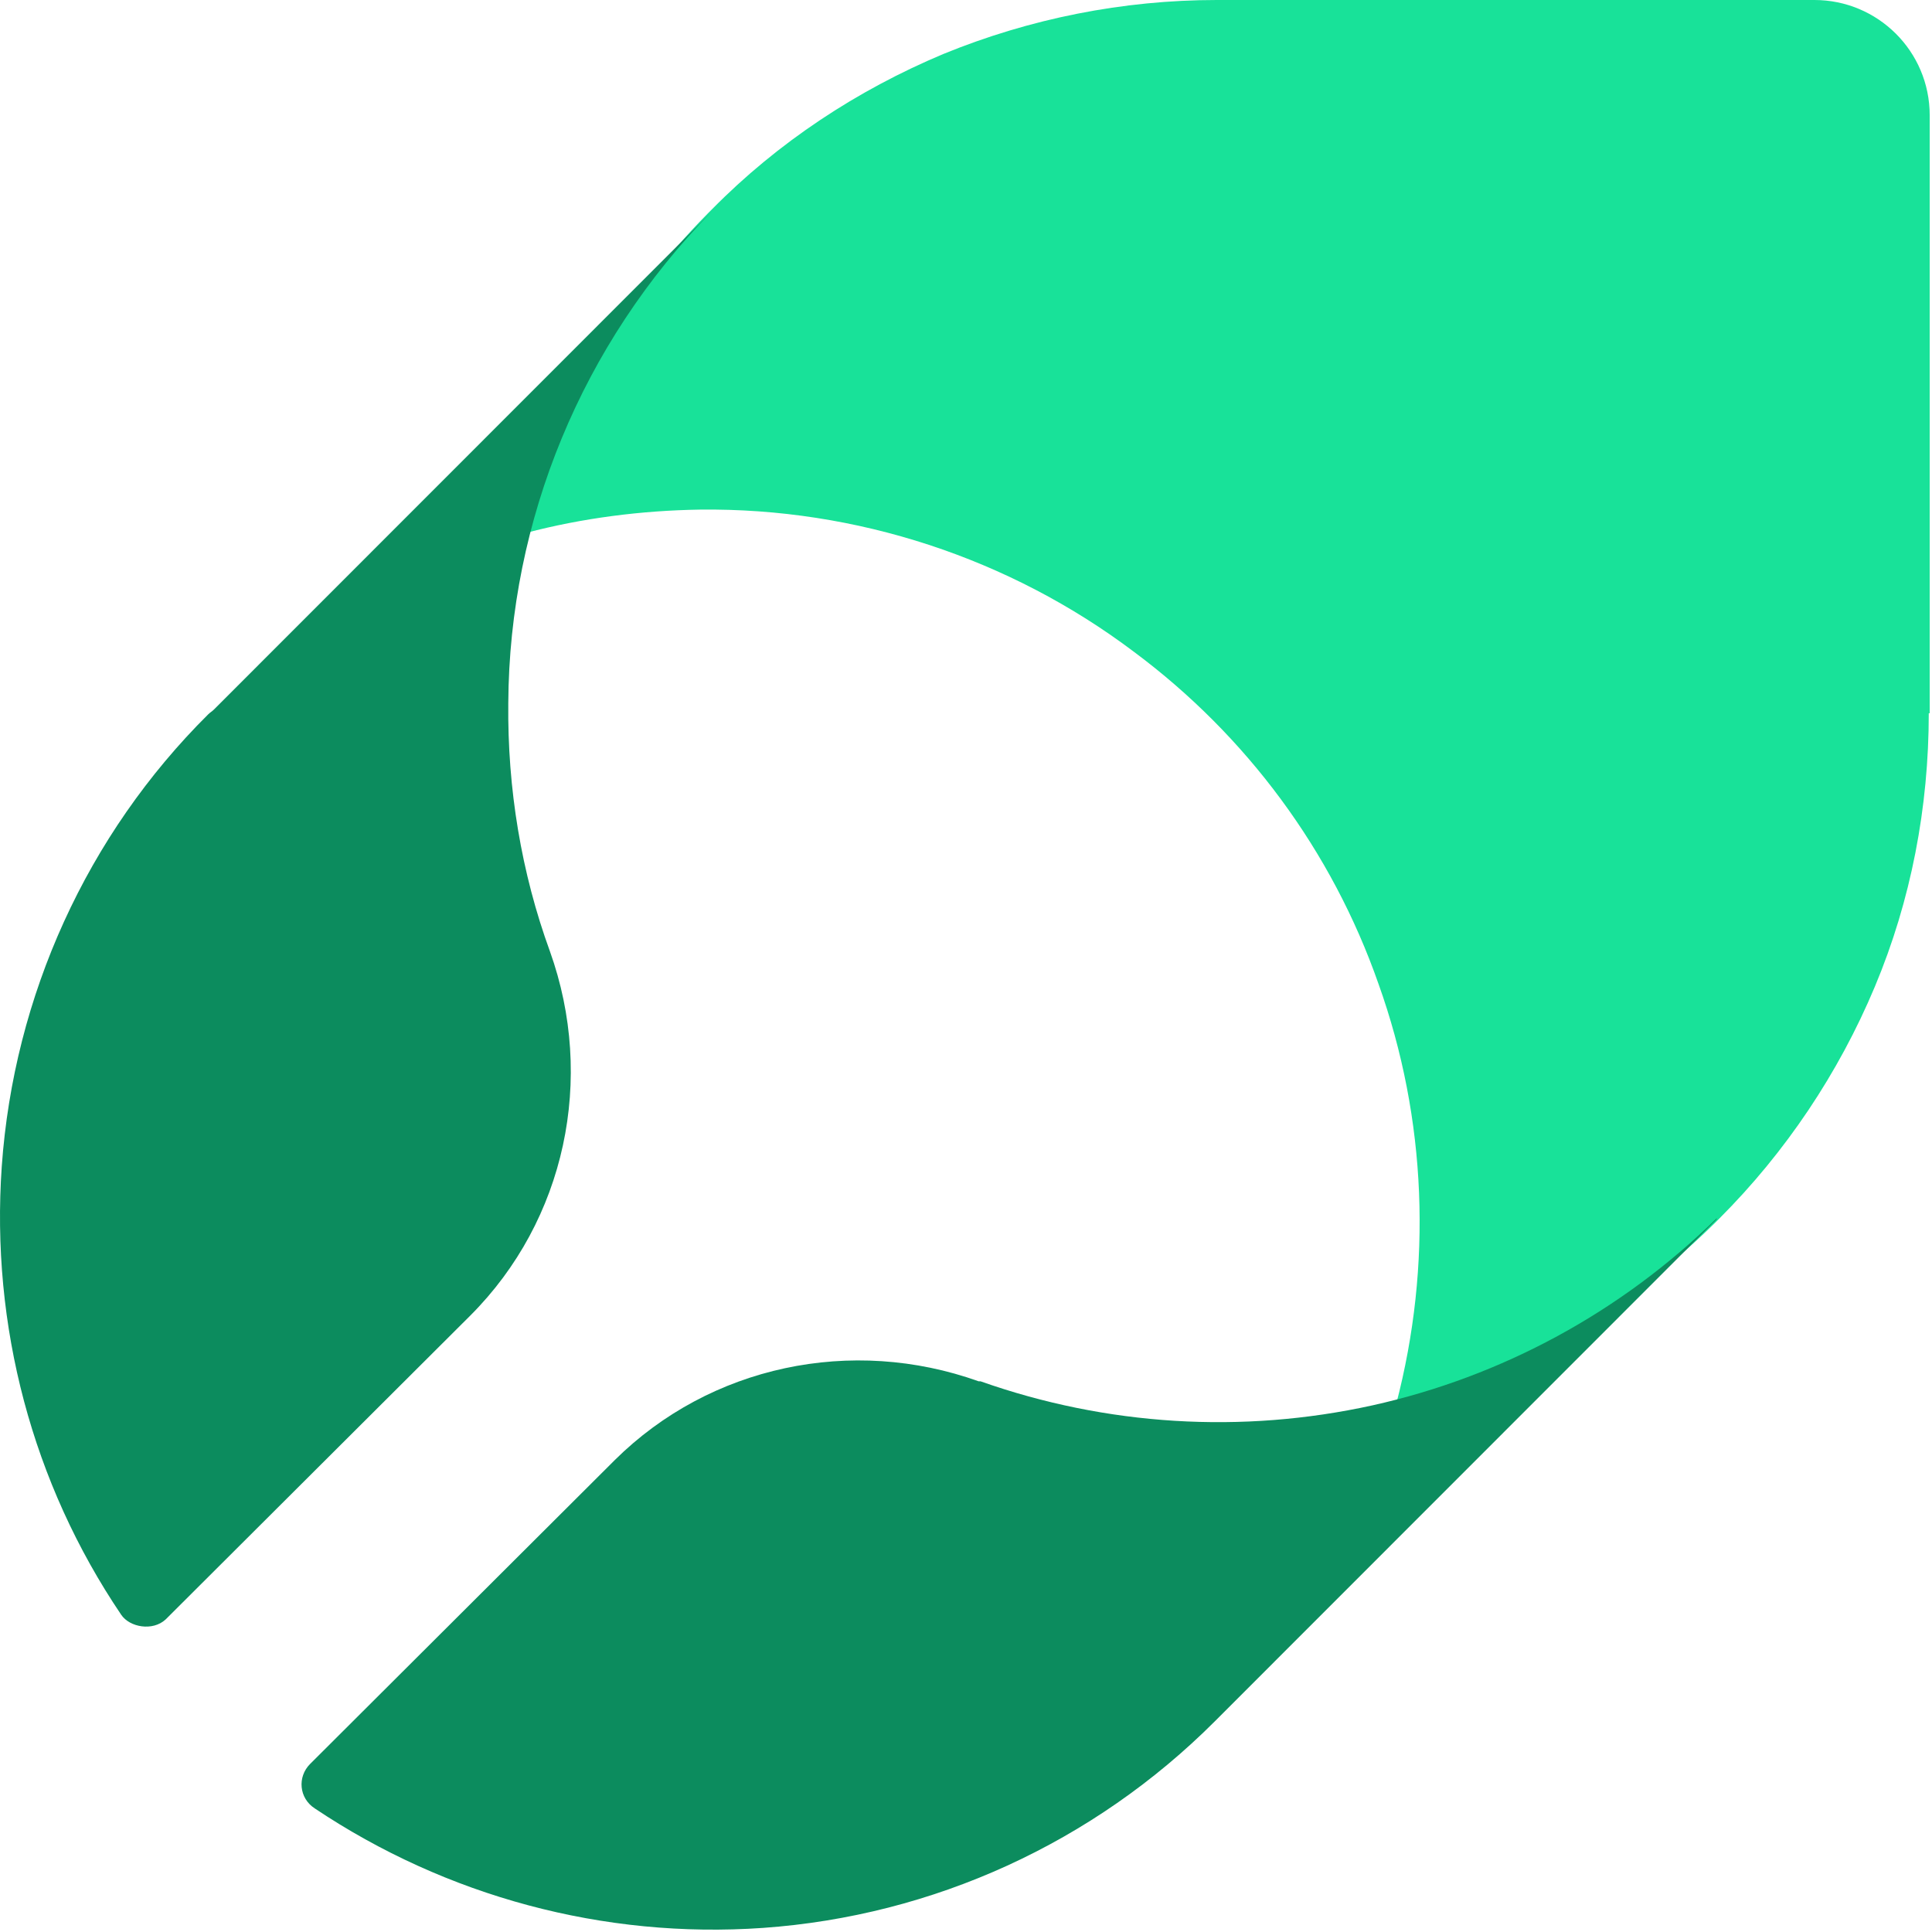
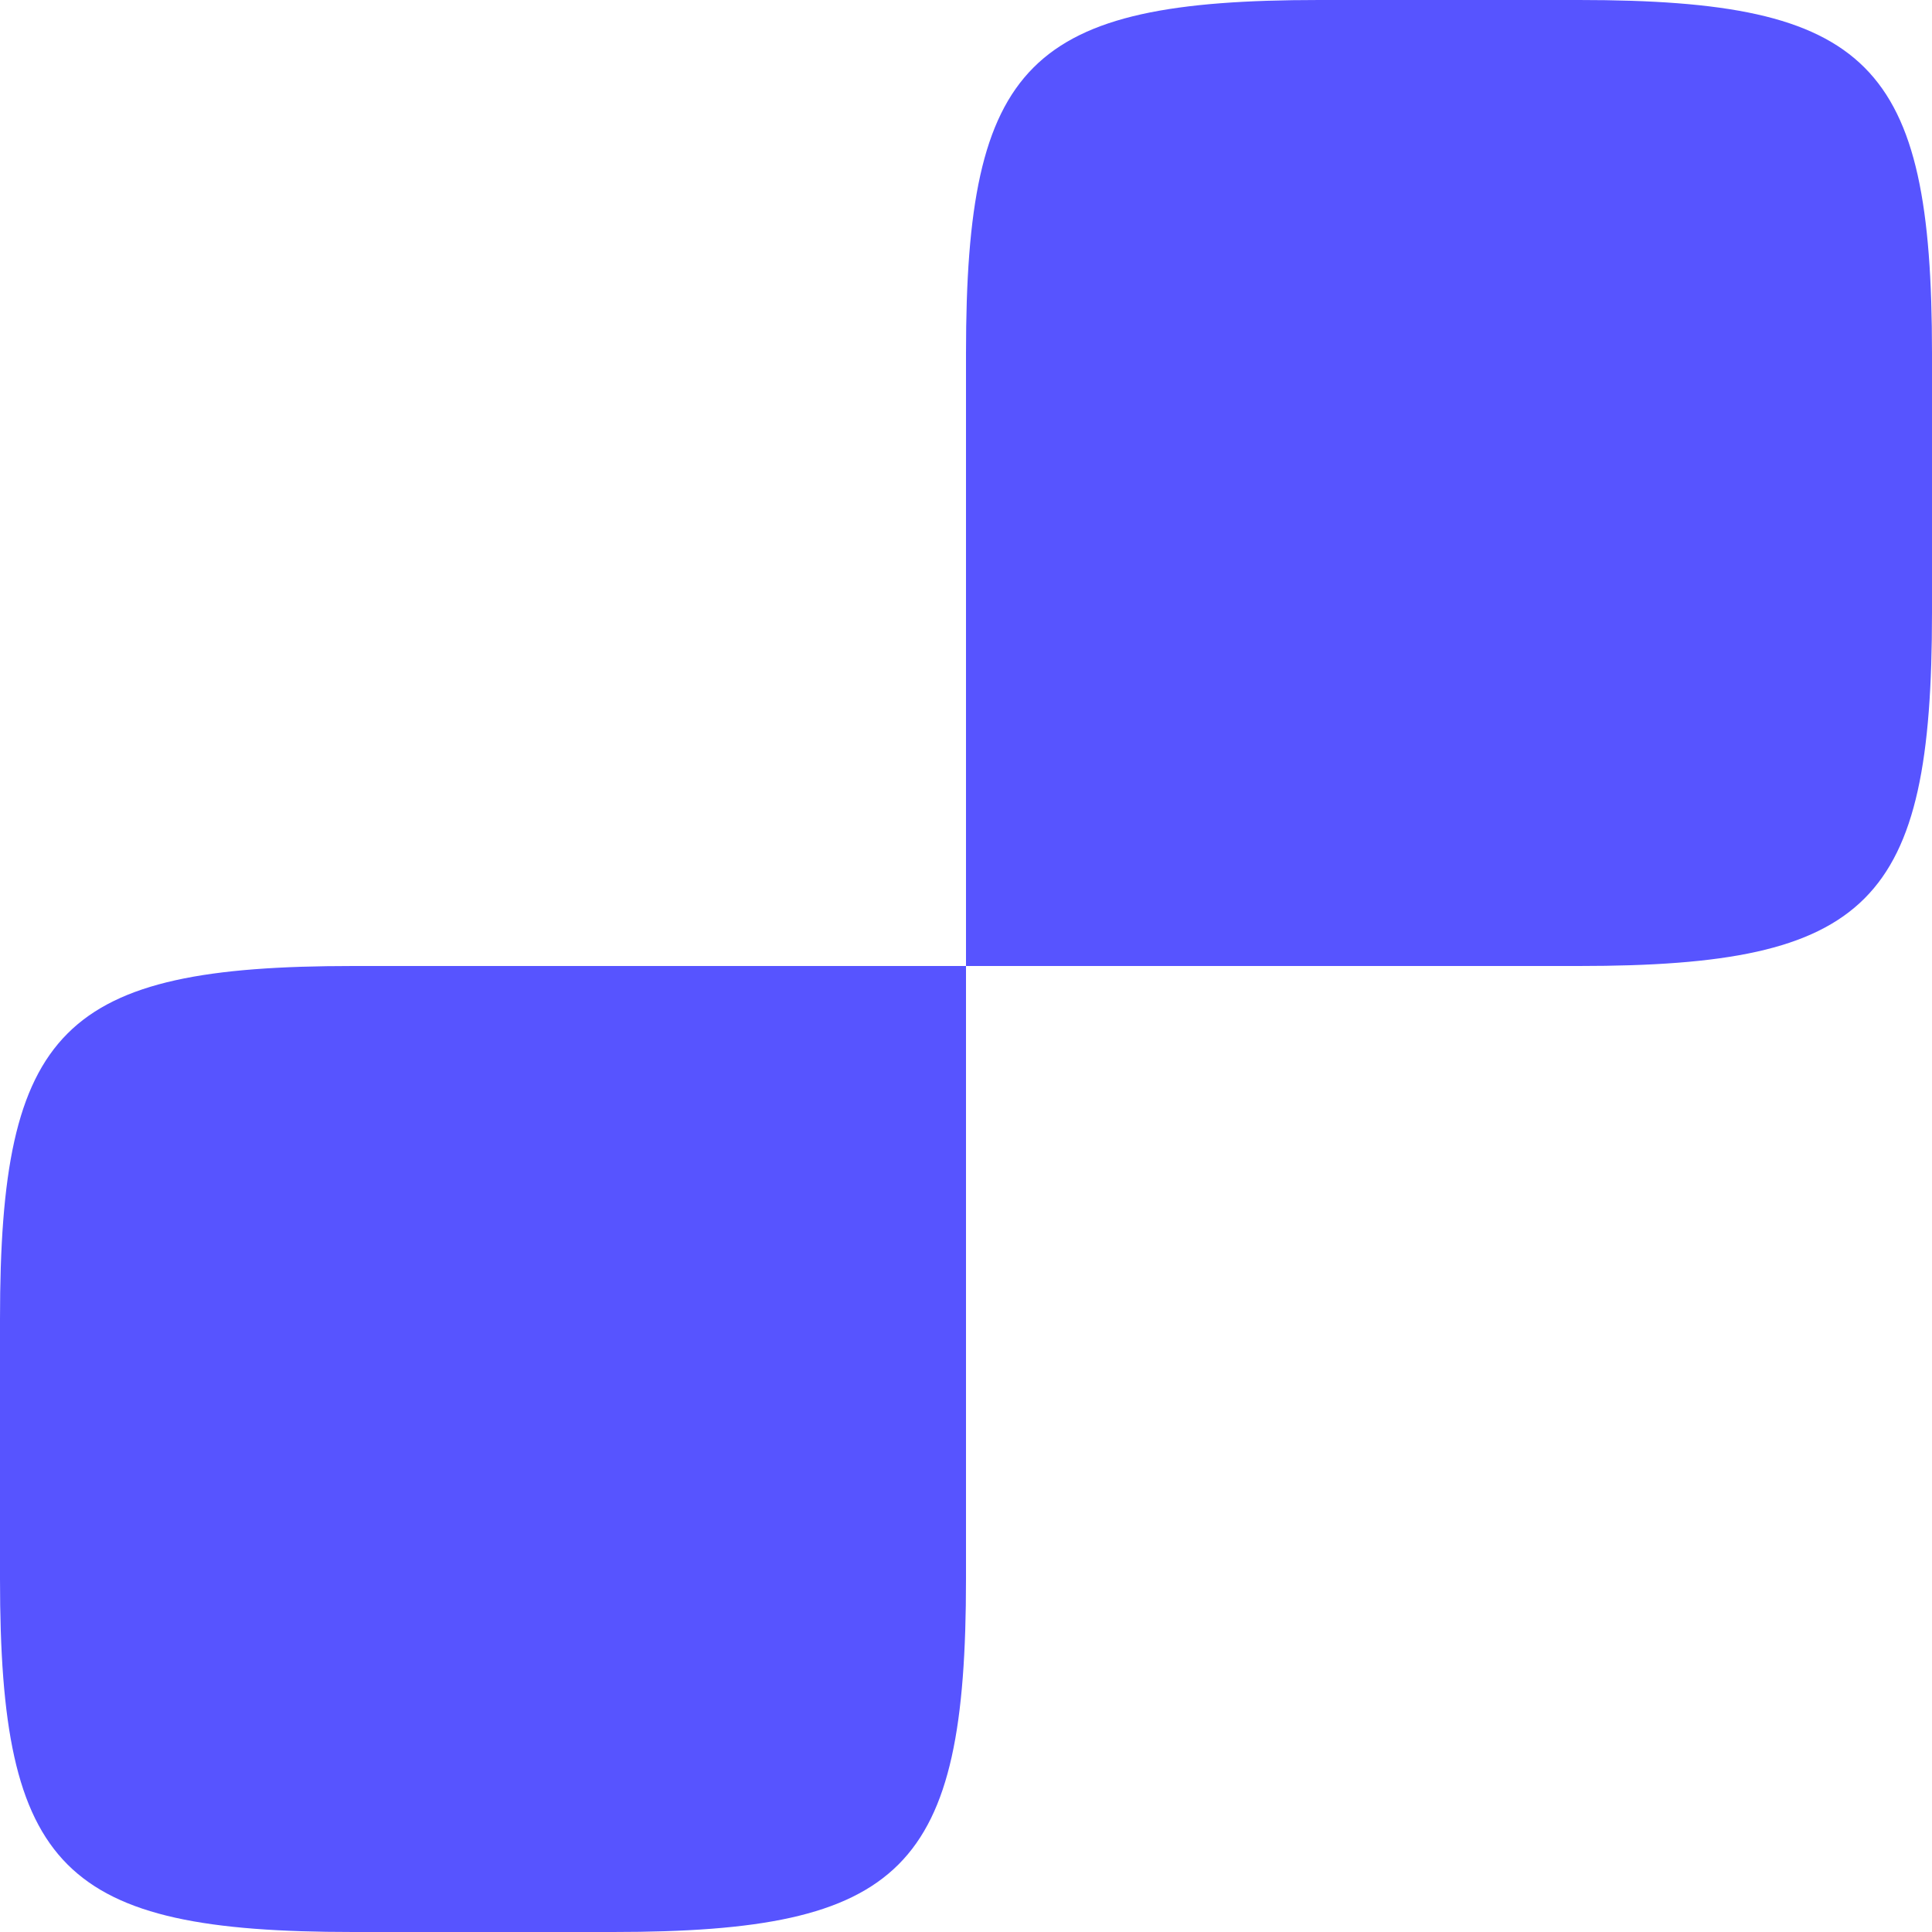
- <svg xmlns="http://www.w3.org/2000/svg" width="502" height="502" viewBox="0 0 502 502" fill="none">
-   <path d="M501.402 185.33V29.962C501.402 13.29 487.876 0 471.453 0H316.156C291.763 0 267.611 4.832 245.15 14.014C222.689 23.438 202.16 36.969 185.012 54.367L183.804 55.575C161.101 78.53 144.92 107.042 136.708 138.454C151.441 134.588 166.656 132.655 181.871 132.413C222.447 131.93 262.298 144.978 294.661 169.383C323.885 191.13 346.104 221.092 358.18 255.645C370.739 290.681 372.188 328.859 362.769 364.862C393.925 356.647 422.666 340.457 445.611 317.744L446.818 316.536C463.966 299.38 477.732 278.841 487.151 256.37C496.571 233.898 501.16 209.735 501.16 185.33H501.402Z" fill="#18E299" />
-   <path d="M132.071 182.706C132.312 135.044 151.32 89.307 184.764 55.125L55.557 184.391C55.076 184.873 54.594 185.113 54.113 185.595C22.593 216.888 3.586 258.774 0.458 303.066C-2.43 344.47 8.397 385.392 31.496 419.575C33.699 422.835 39.677 423.907 43.046 420.778L122.206 341.822C146.989 317.028 154.689 280.198 142.899 247.219C135.44 226.758 131.831 204.852 132.071 182.706Z" fill="#0C8C5E" />
-   <path d="M446.067 316.547C421.284 340.86 390.245 357.71 356.56 365.172C322.634 372.635 287.506 370.468 254.783 358.914C254.783 358.914 254.542 358.914 254.301 358.914C221.338 347.118 184.525 354.821 159.742 379.375L80.581 458.331C77.212 461.701 77.694 467.238 81.784 469.885C115.95 492.754 156.855 503.827 198.24 500.938C242.512 497.809 284.137 478.792 315.656 447.258L316.859 446.054L446.067 316.788V316.547Z" fill="#0C8C5E" />
+ <svg xmlns="http://www.w3.org/2000/svg" width="120" height="120" viewBox="0 0 120 120" fill="none">
+   <path d="M98.064 0C116.128 6.48631e-05 120 3.872 120 21.936V38.065C120 56.128 116.128 60 98.064 60H60V21.936C60 3.872 63.872 6.48711e-05 81.936 0H98.064Z" fill="#5754FF" />
+   <path d="M21.936 120C3.872 120 6.48711e-05 116.128 0 98.064L0 81.936C6.48631e-05 63.872 3.872 60 21.936 60L60 60L60 98.064C60 116.128 56.128 120 38.065 120H21.936Z" fill="#5754FF" />
</svg>
